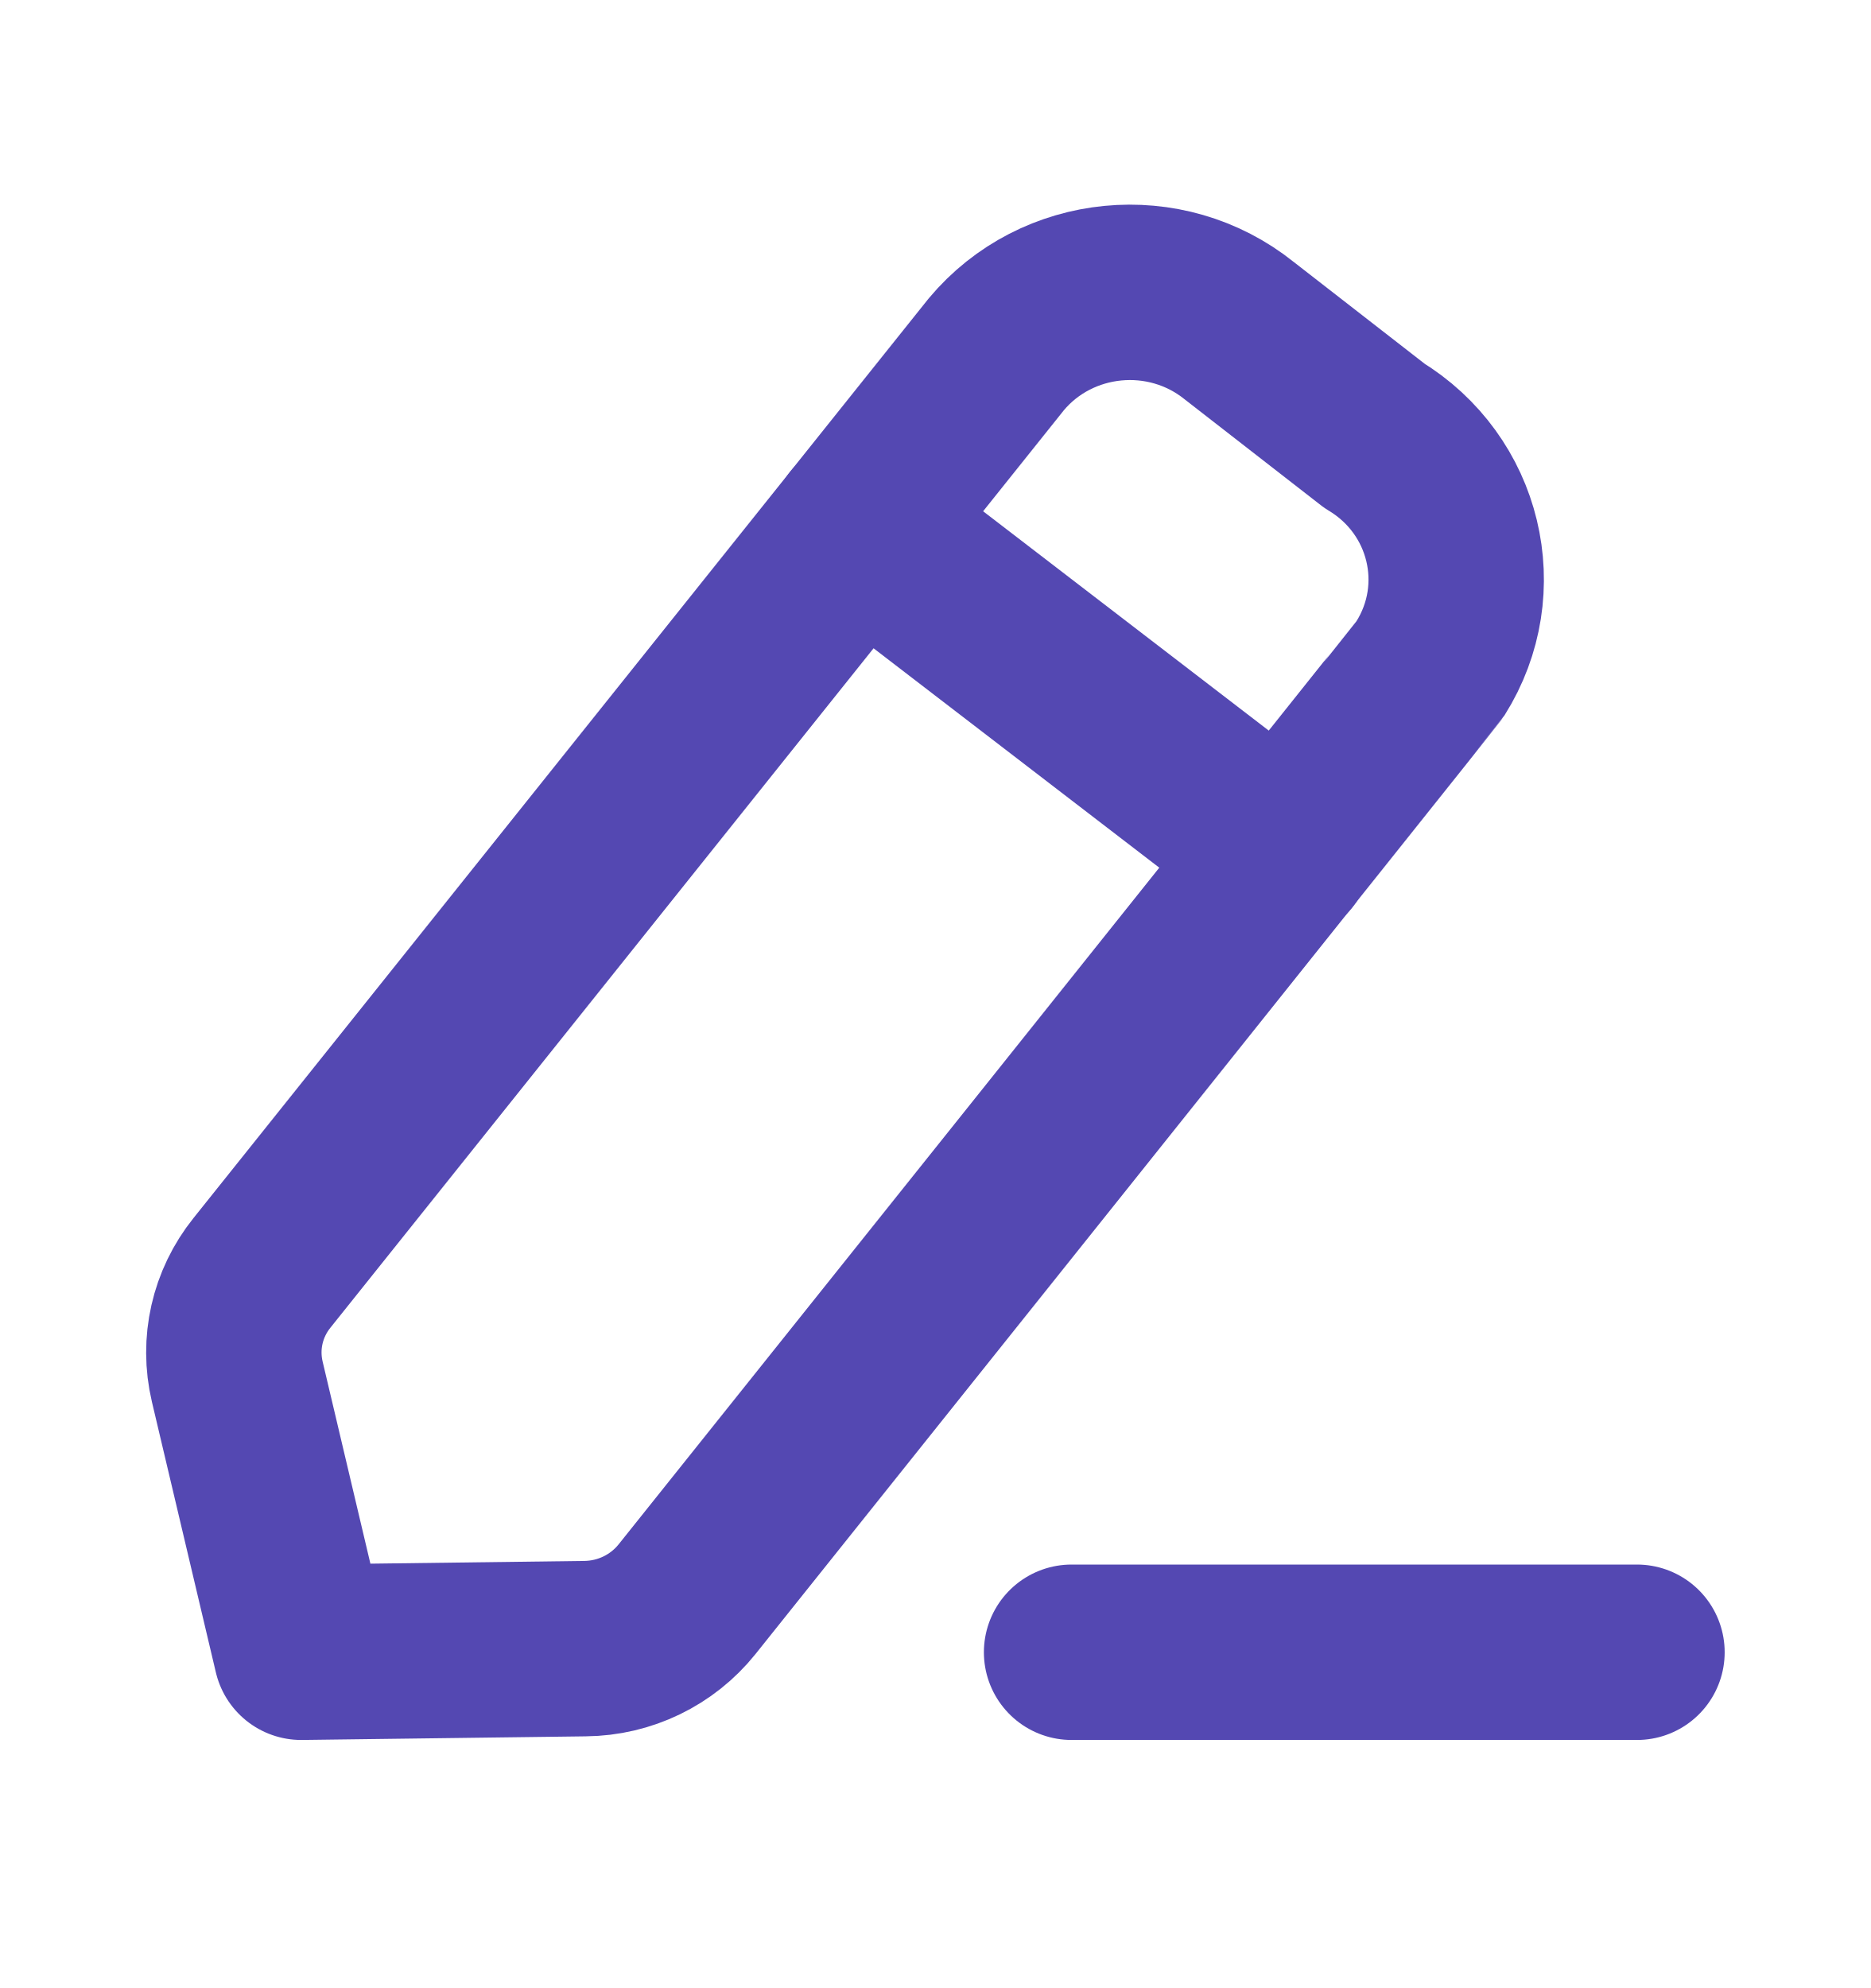
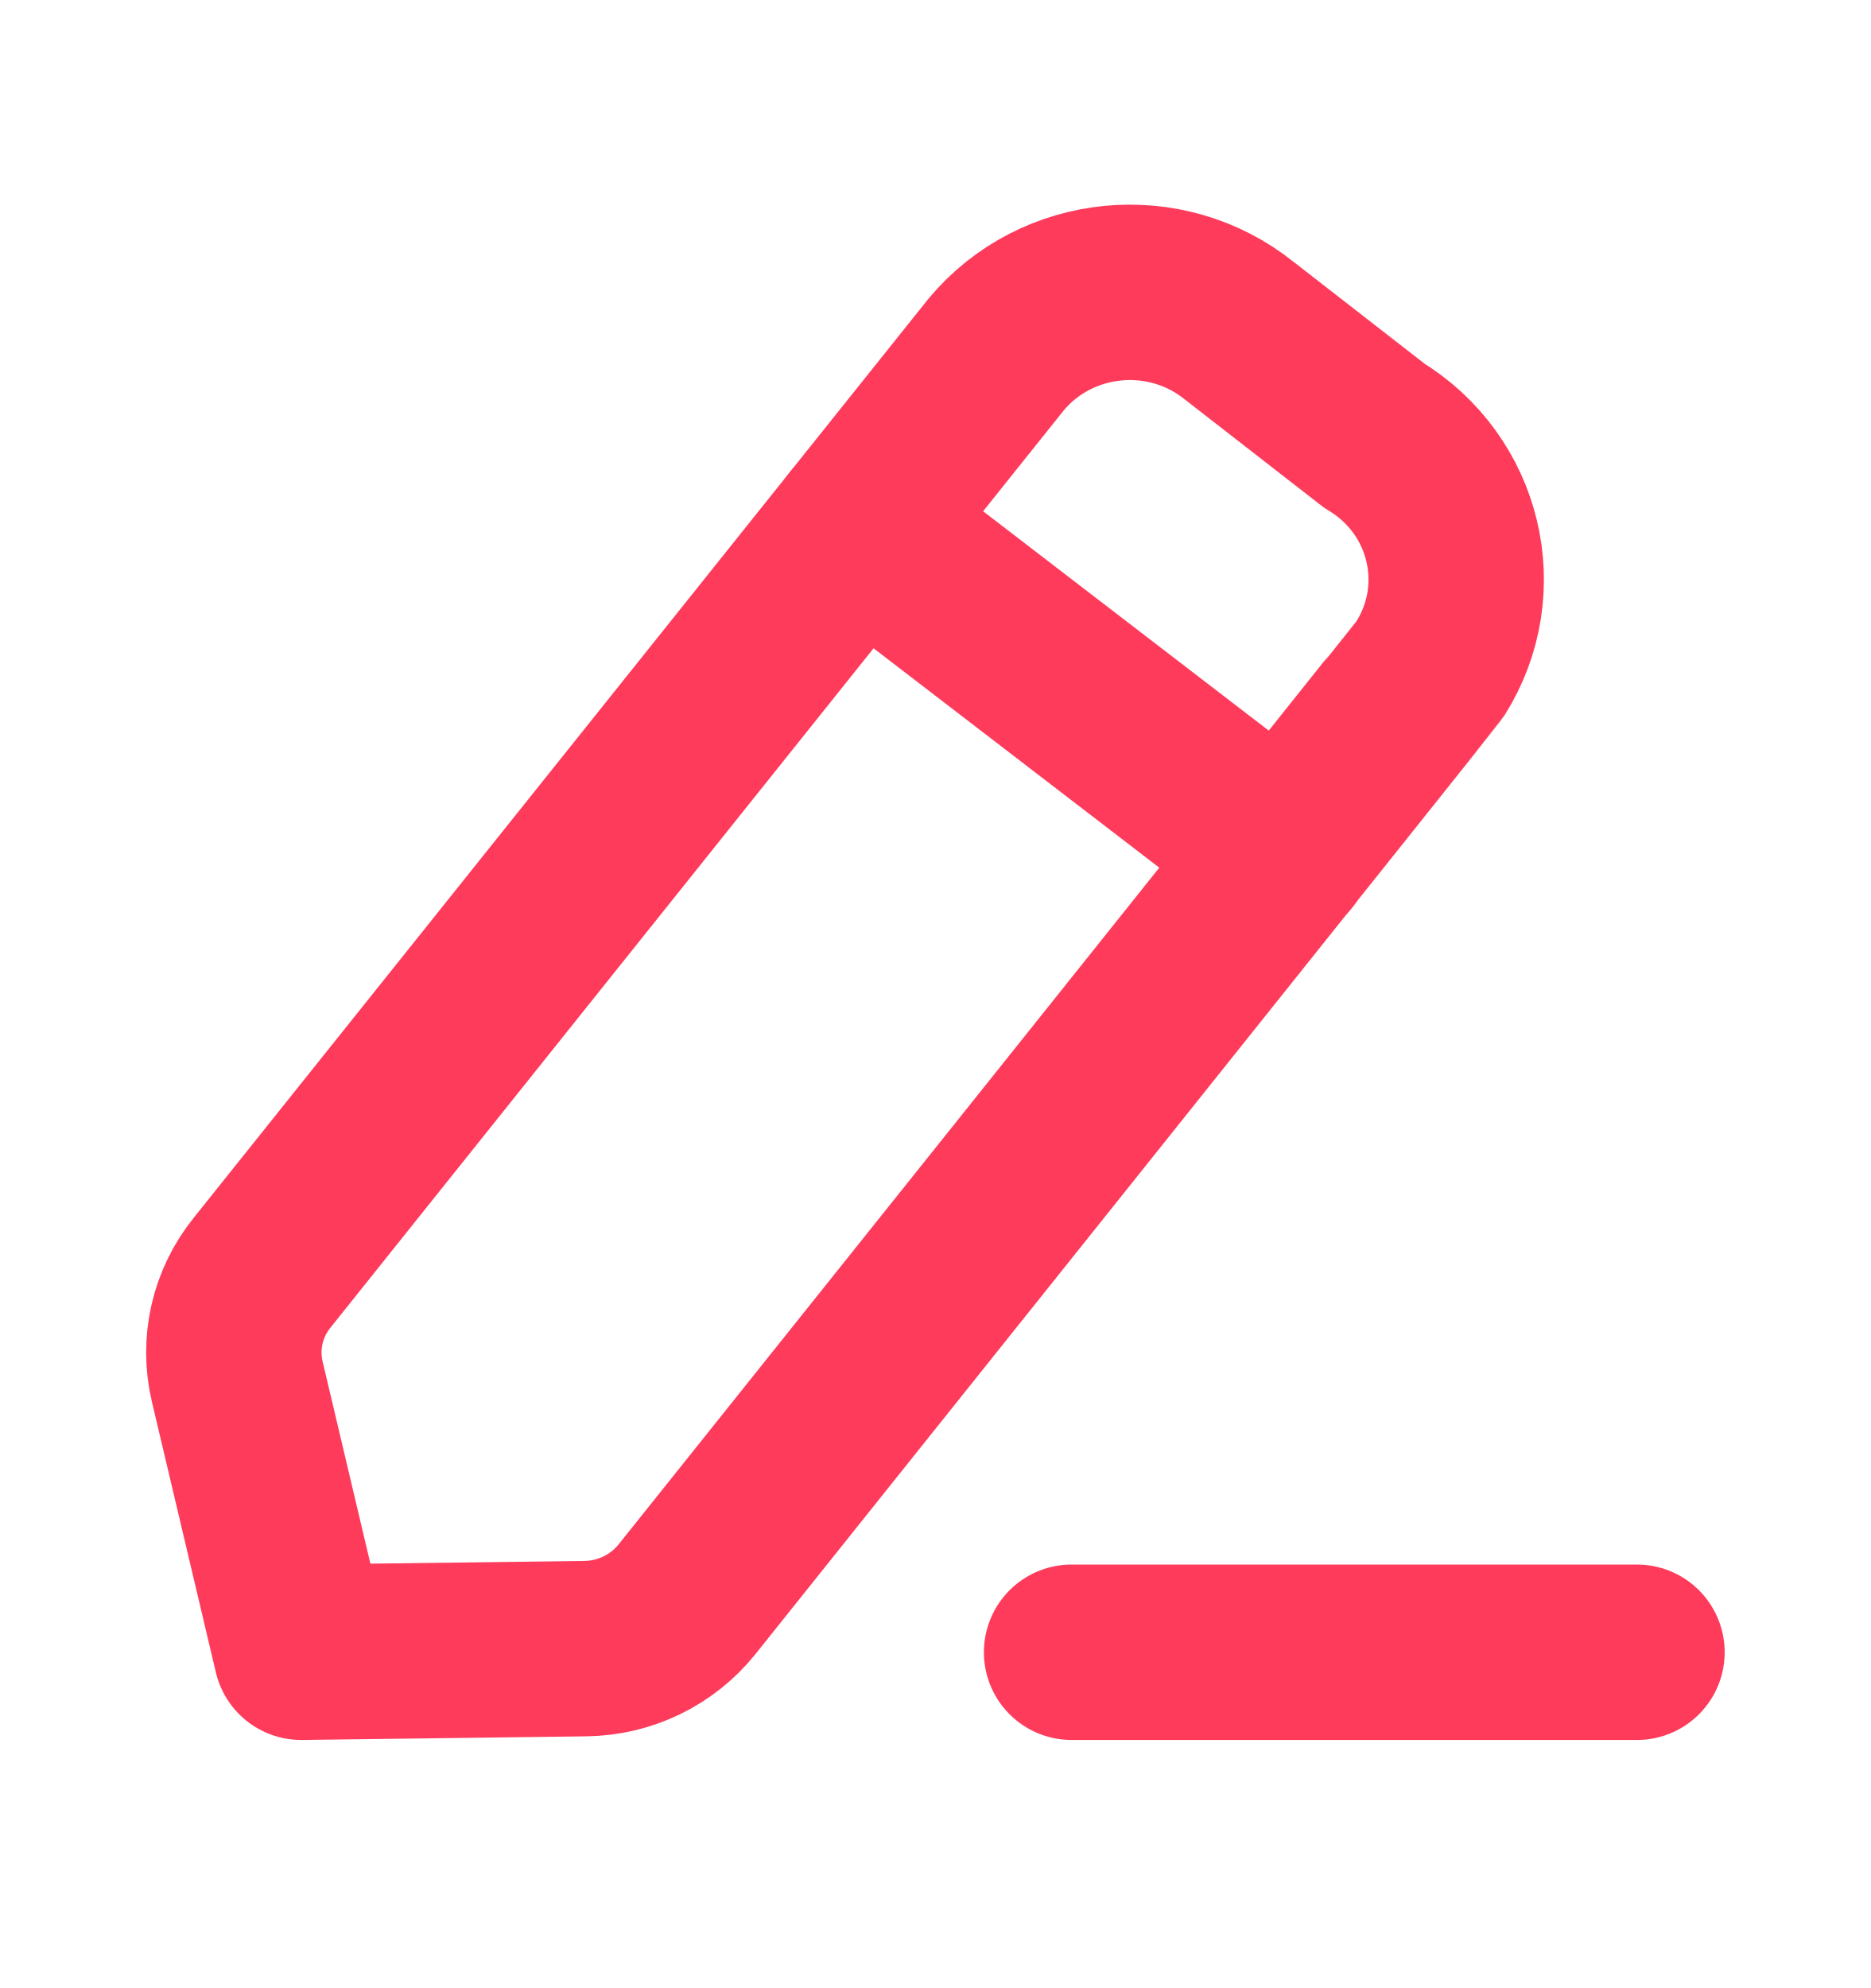
<svg xmlns="http://www.w3.org/2000/svg" width="16" height="17" viewBox="0 0 16 17" fill="none">
-   <path d="M9.164 14.129H13.999" stroke="#5448B2" stroke-width="1.5" stroke-linecap="round" stroke-linejoin="round" />
-   <path fill-rule="evenodd" clip-rule="evenodd" d="M8.52 3.03C9.037 2.412 9.967 2.321 10.598 2.828C10.632 2.855 11.753 3.726 11.753 3.726C12.446 4.145 12.661 5.035 12.233 5.715C12.21 5.751 5.875 13.676 5.875 13.676C5.664 13.939 5.344 14.095 5.002 14.098L2.576 14.129L2.029 11.815C1.952 11.489 2.029 11.148 2.24 10.885L8.52 3.03Z" stroke="#5448B2" stroke-width="1.5" stroke-linecap="round" stroke-linejoin="round" />
-   <path d="M7.344 4.501L10.979 7.292" stroke="#5448B2" stroke-width="1.5" stroke-linecap="round" stroke-linejoin="round" />
+   <path d="M9.164 14.129H13.999" stroke="rgb(255, 59, 92)" stroke-width="1.5" stroke-linecap="round" stroke-linejoin="round" />
+   <path fill-rule="evenodd" clip-rule="evenodd" d="M8.52 3.03C9.037 2.412 9.967 2.321 10.598 2.828C10.632 2.855 11.753 3.726 11.753 3.726C12.446 4.145 12.661 5.035 12.233 5.715C12.21 5.751 5.875 13.676 5.875 13.676C5.664 13.939 5.344 14.095 5.002 14.098L2.576 14.129L2.029 11.815C1.952 11.489 2.029 11.148 2.24 10.885L8.52 3.03Z" stroke="rgb(255, 59, 92)" stroke-width="1.5" stroke-linecap="round" stroke-linejoin="round" />
+   <path d="M7.344 4.501L10.979 7.292" stroke="rgb(255, 59, 92)" stroke-width="1.5" stroke-linecap="round" stroke-linejoin="round" />
</svg>
